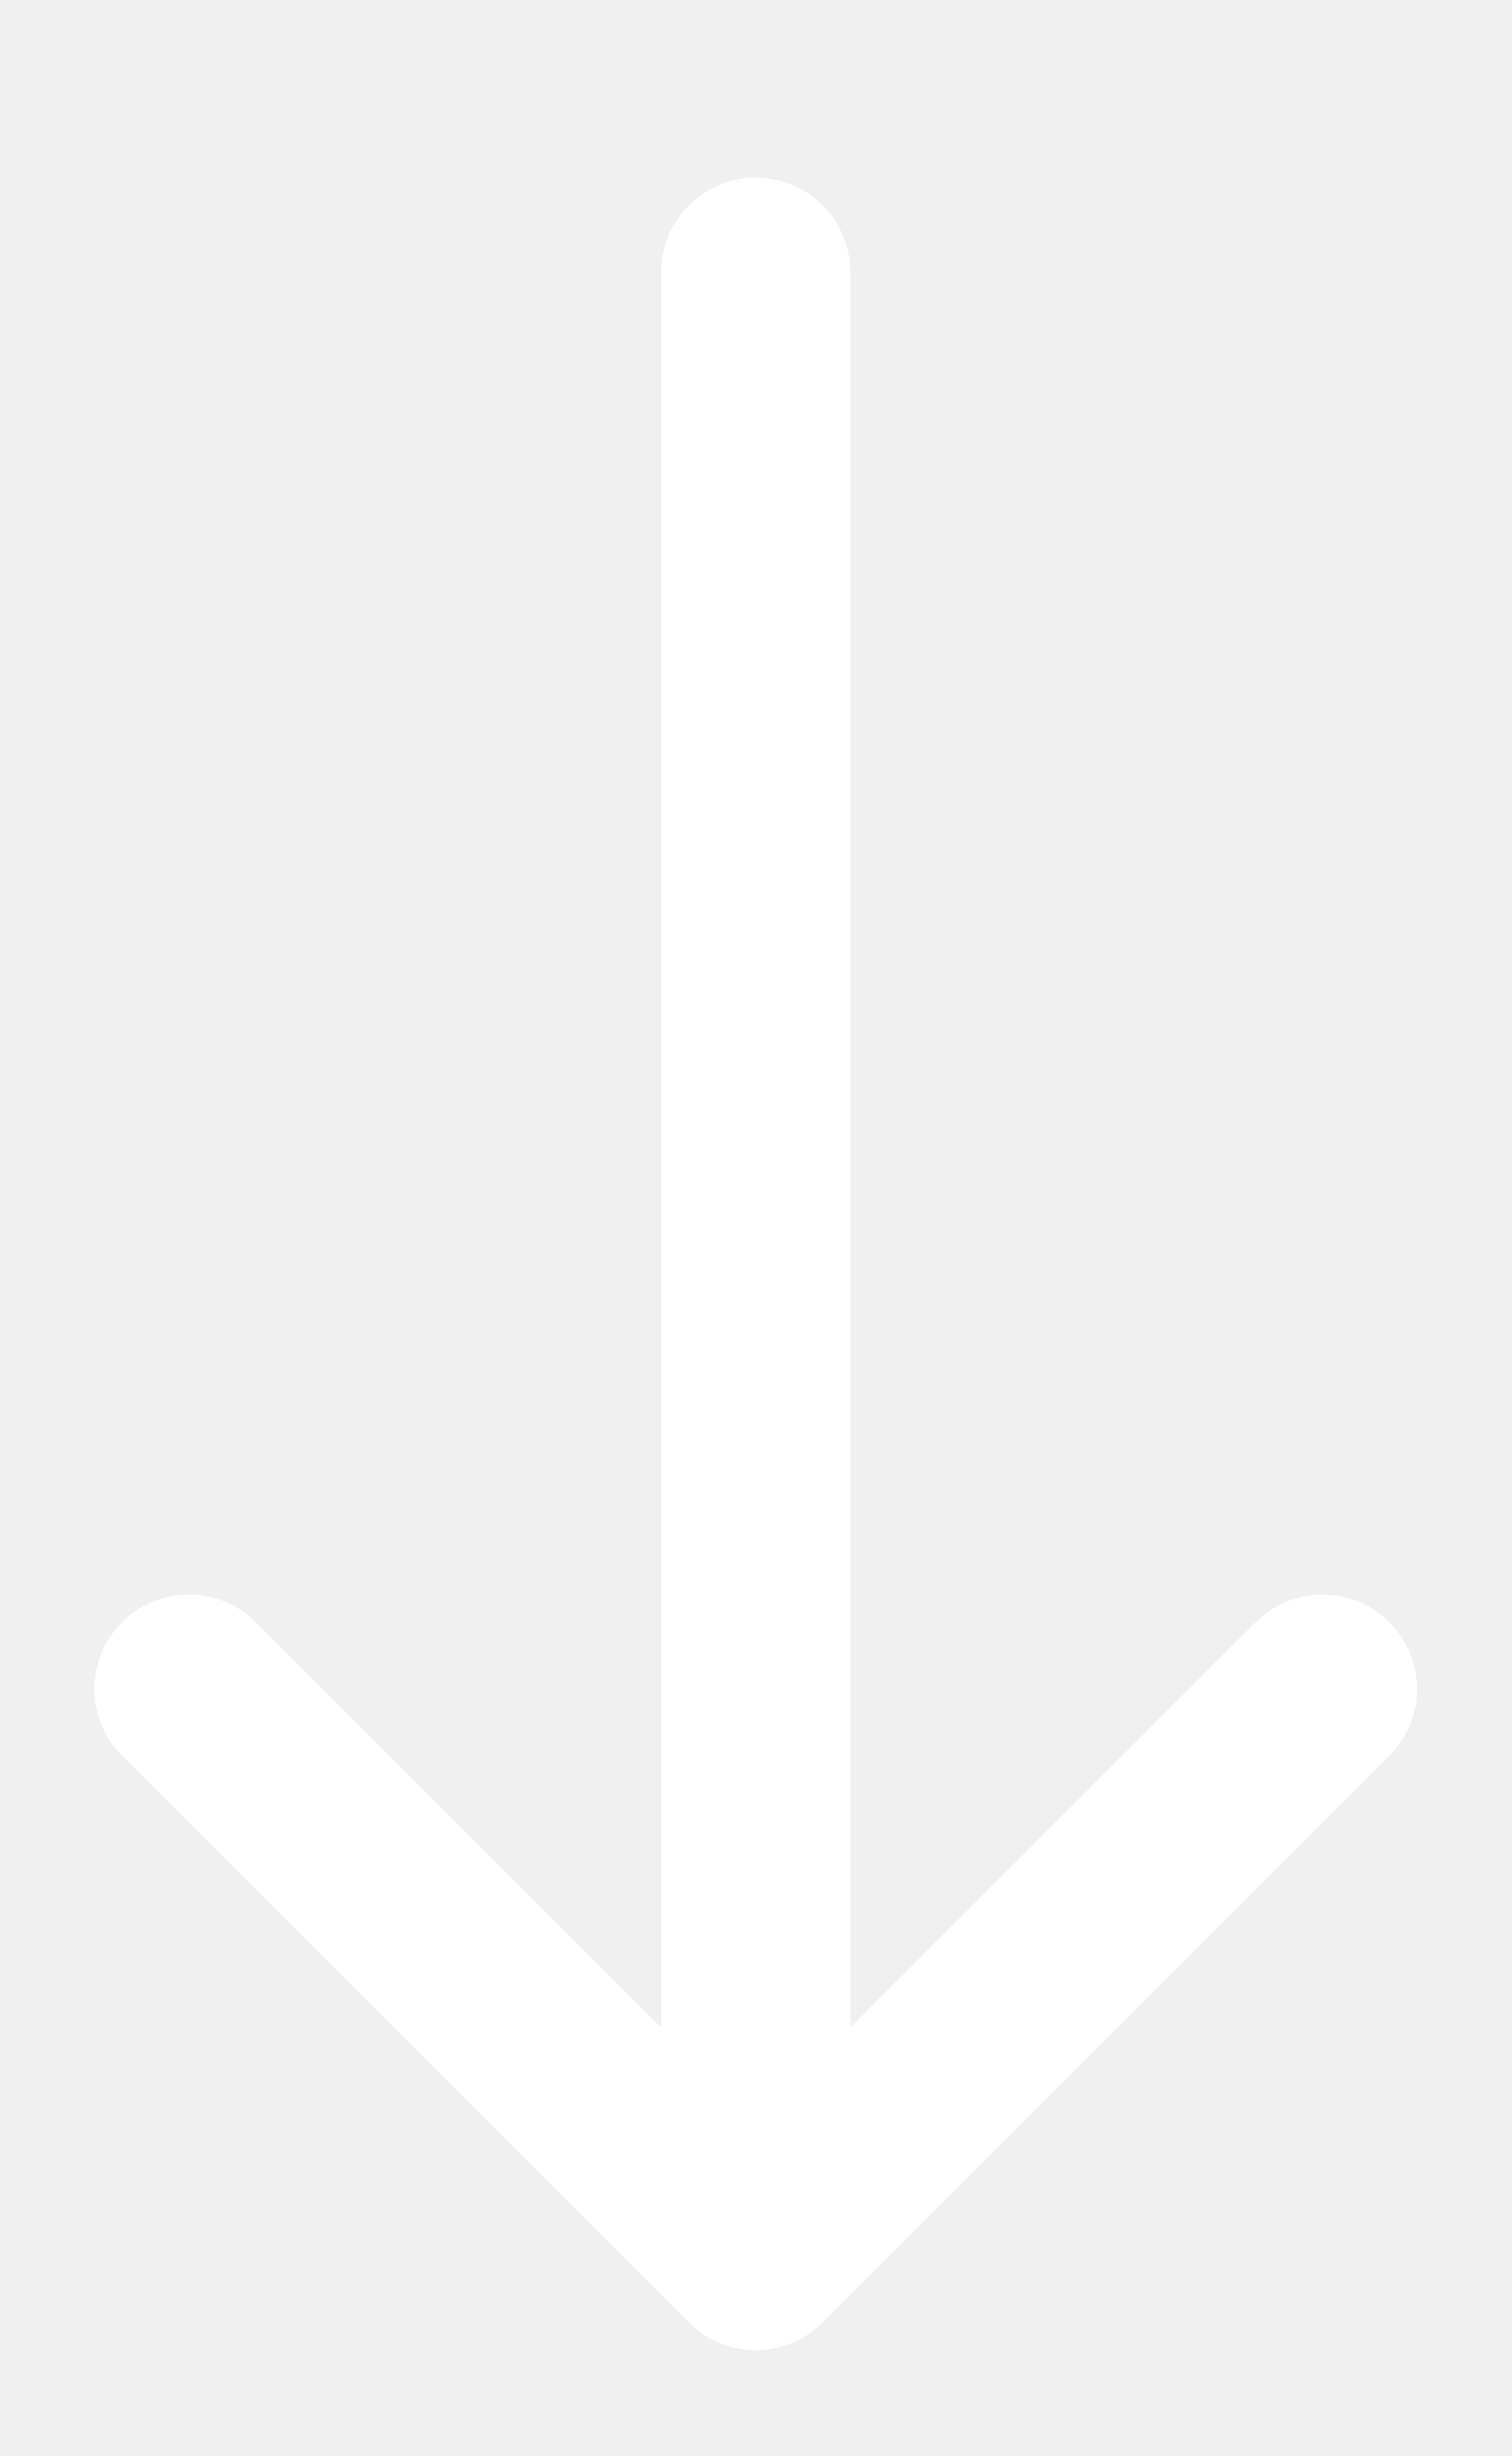
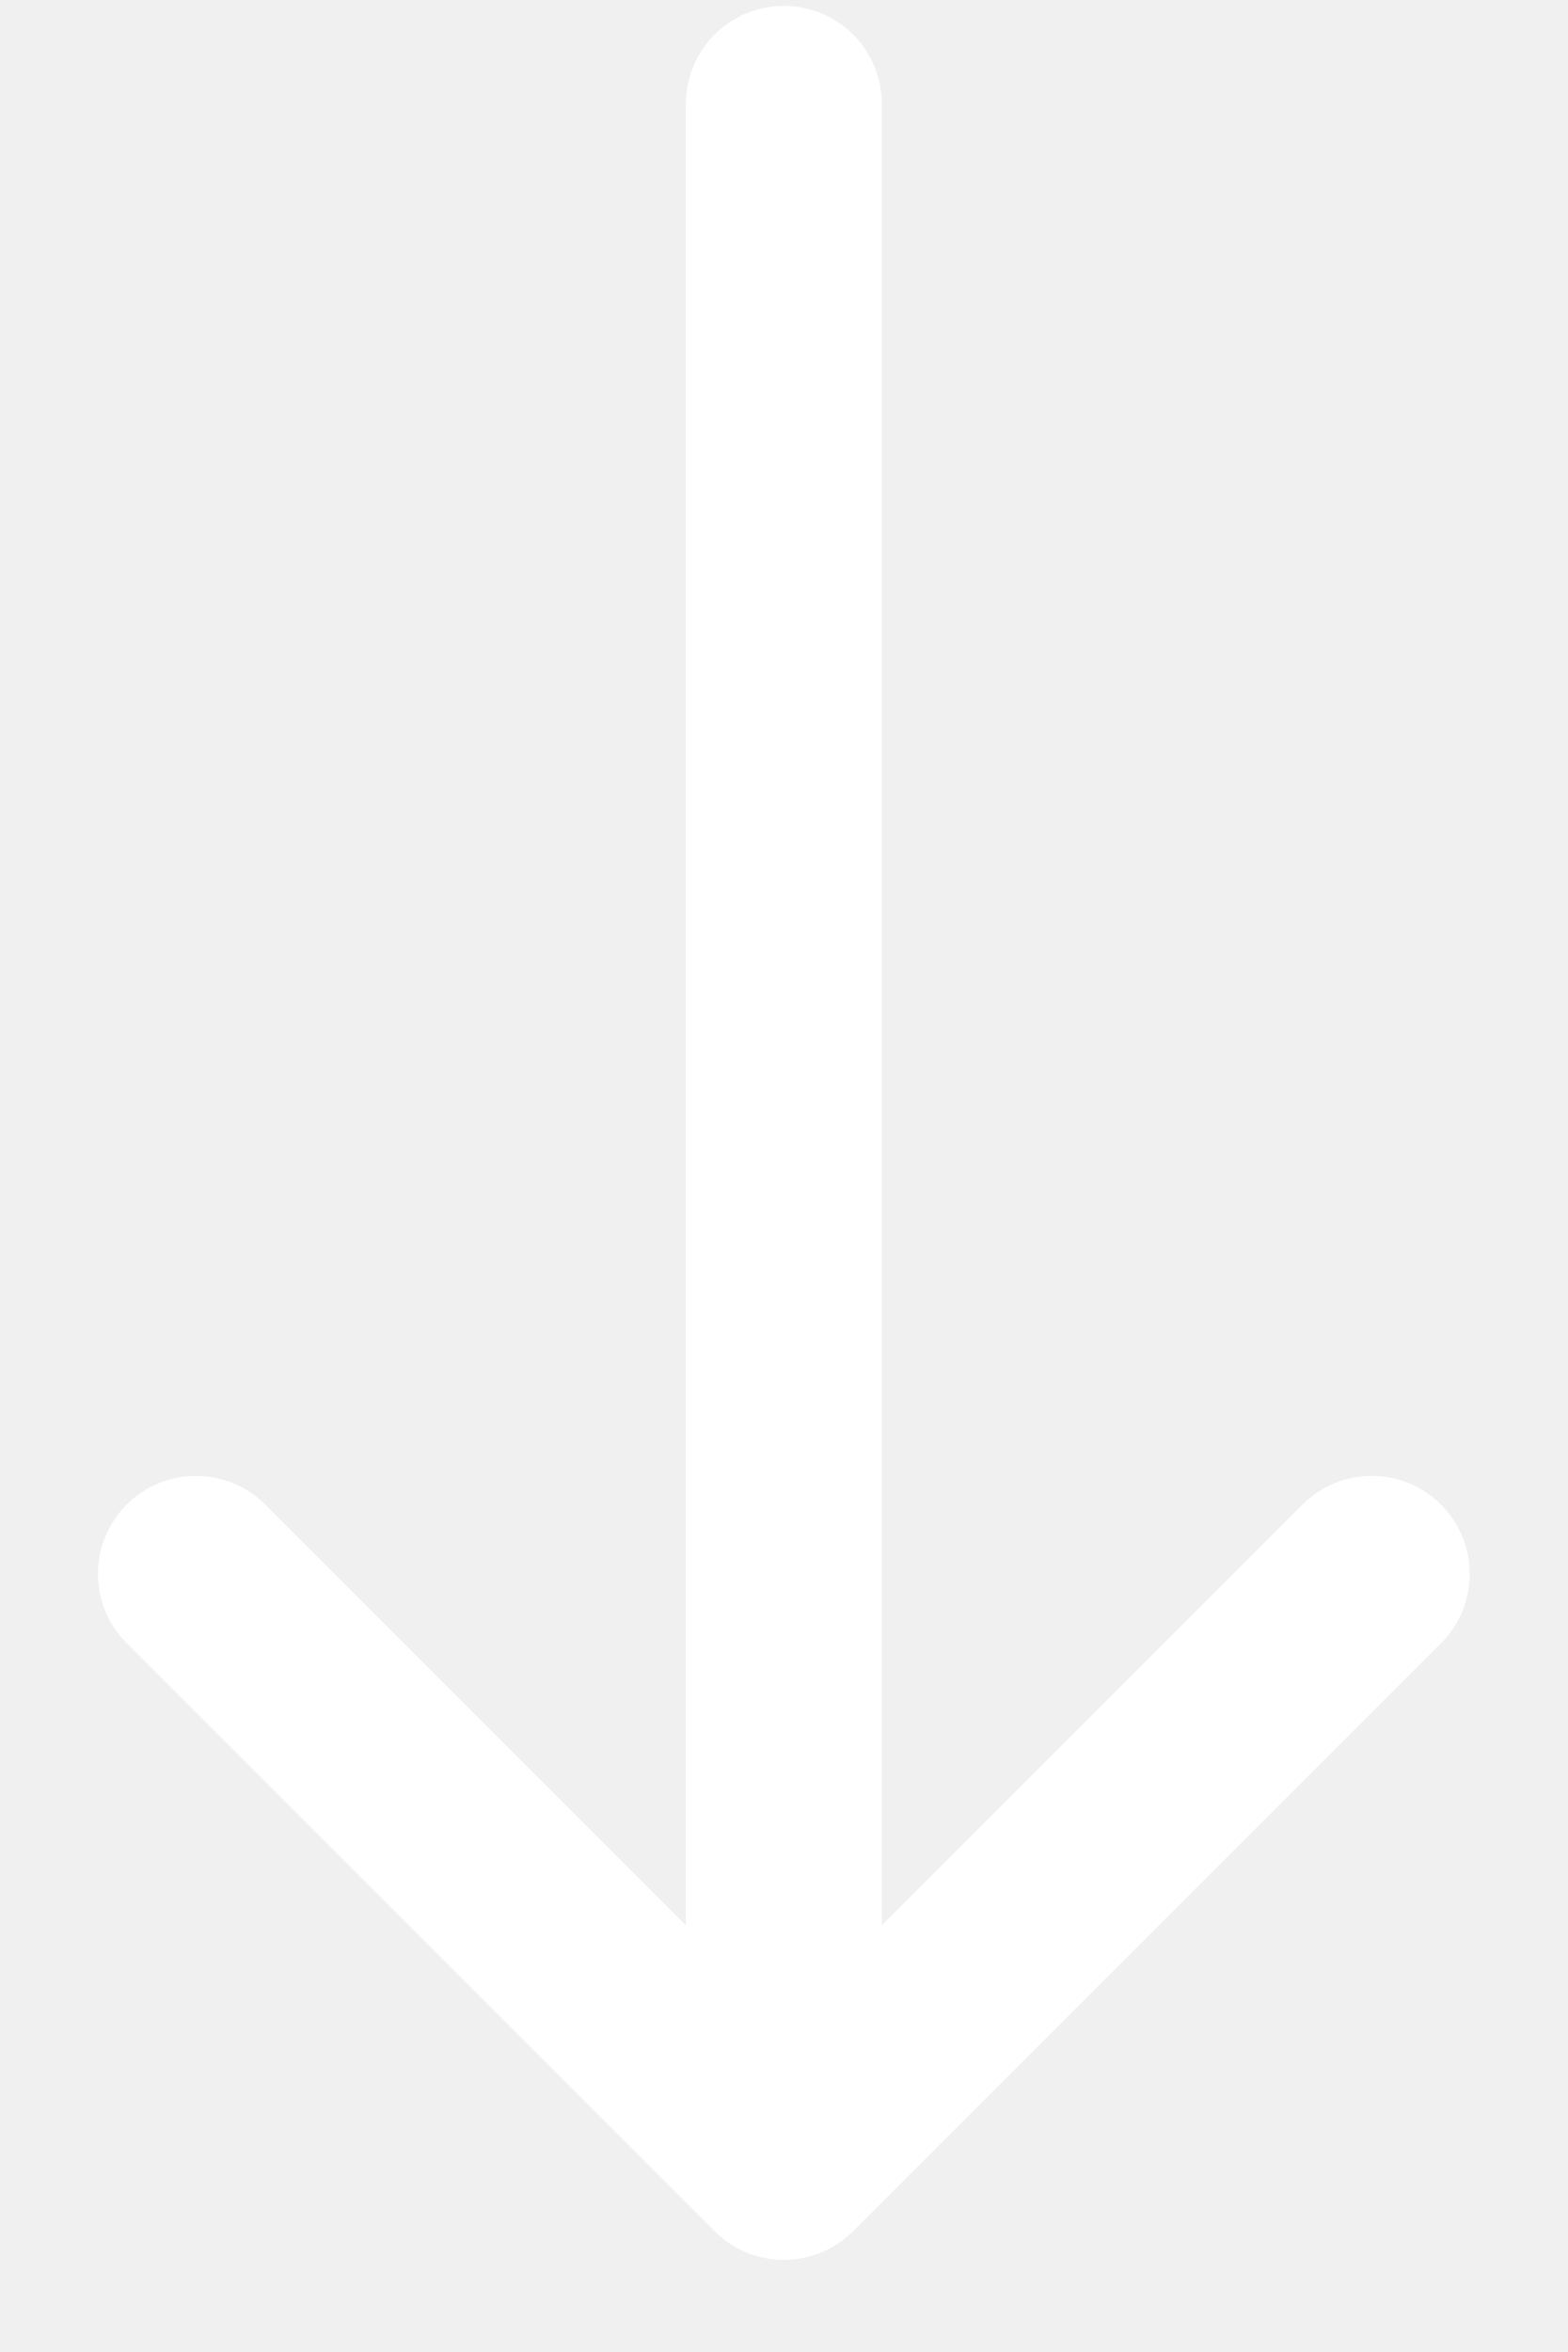
- <svg xmlns="http://www.w3.org/2000/svg" width="8" height="13" viewBox="0 0 8 13" fill="none">
-   <path d="M4 1.44V11.94M4 11.94L7 8.94M4 11.94L1 8.94" stroke="white" stroke-linecap="round" stroke-linejoin="round" />
+ <svg xmlns="http://www.w3.org/2000/svg" width="8" height="12" viewBox="0 0 8 12" fill="none">
+   <path d="M4 0.53V11.03M4 11.03L7 8.03M4 11.03L1 8.03" stroke="white" stroke-linecap="round" stroke-linejoin="round" />
</svg>
